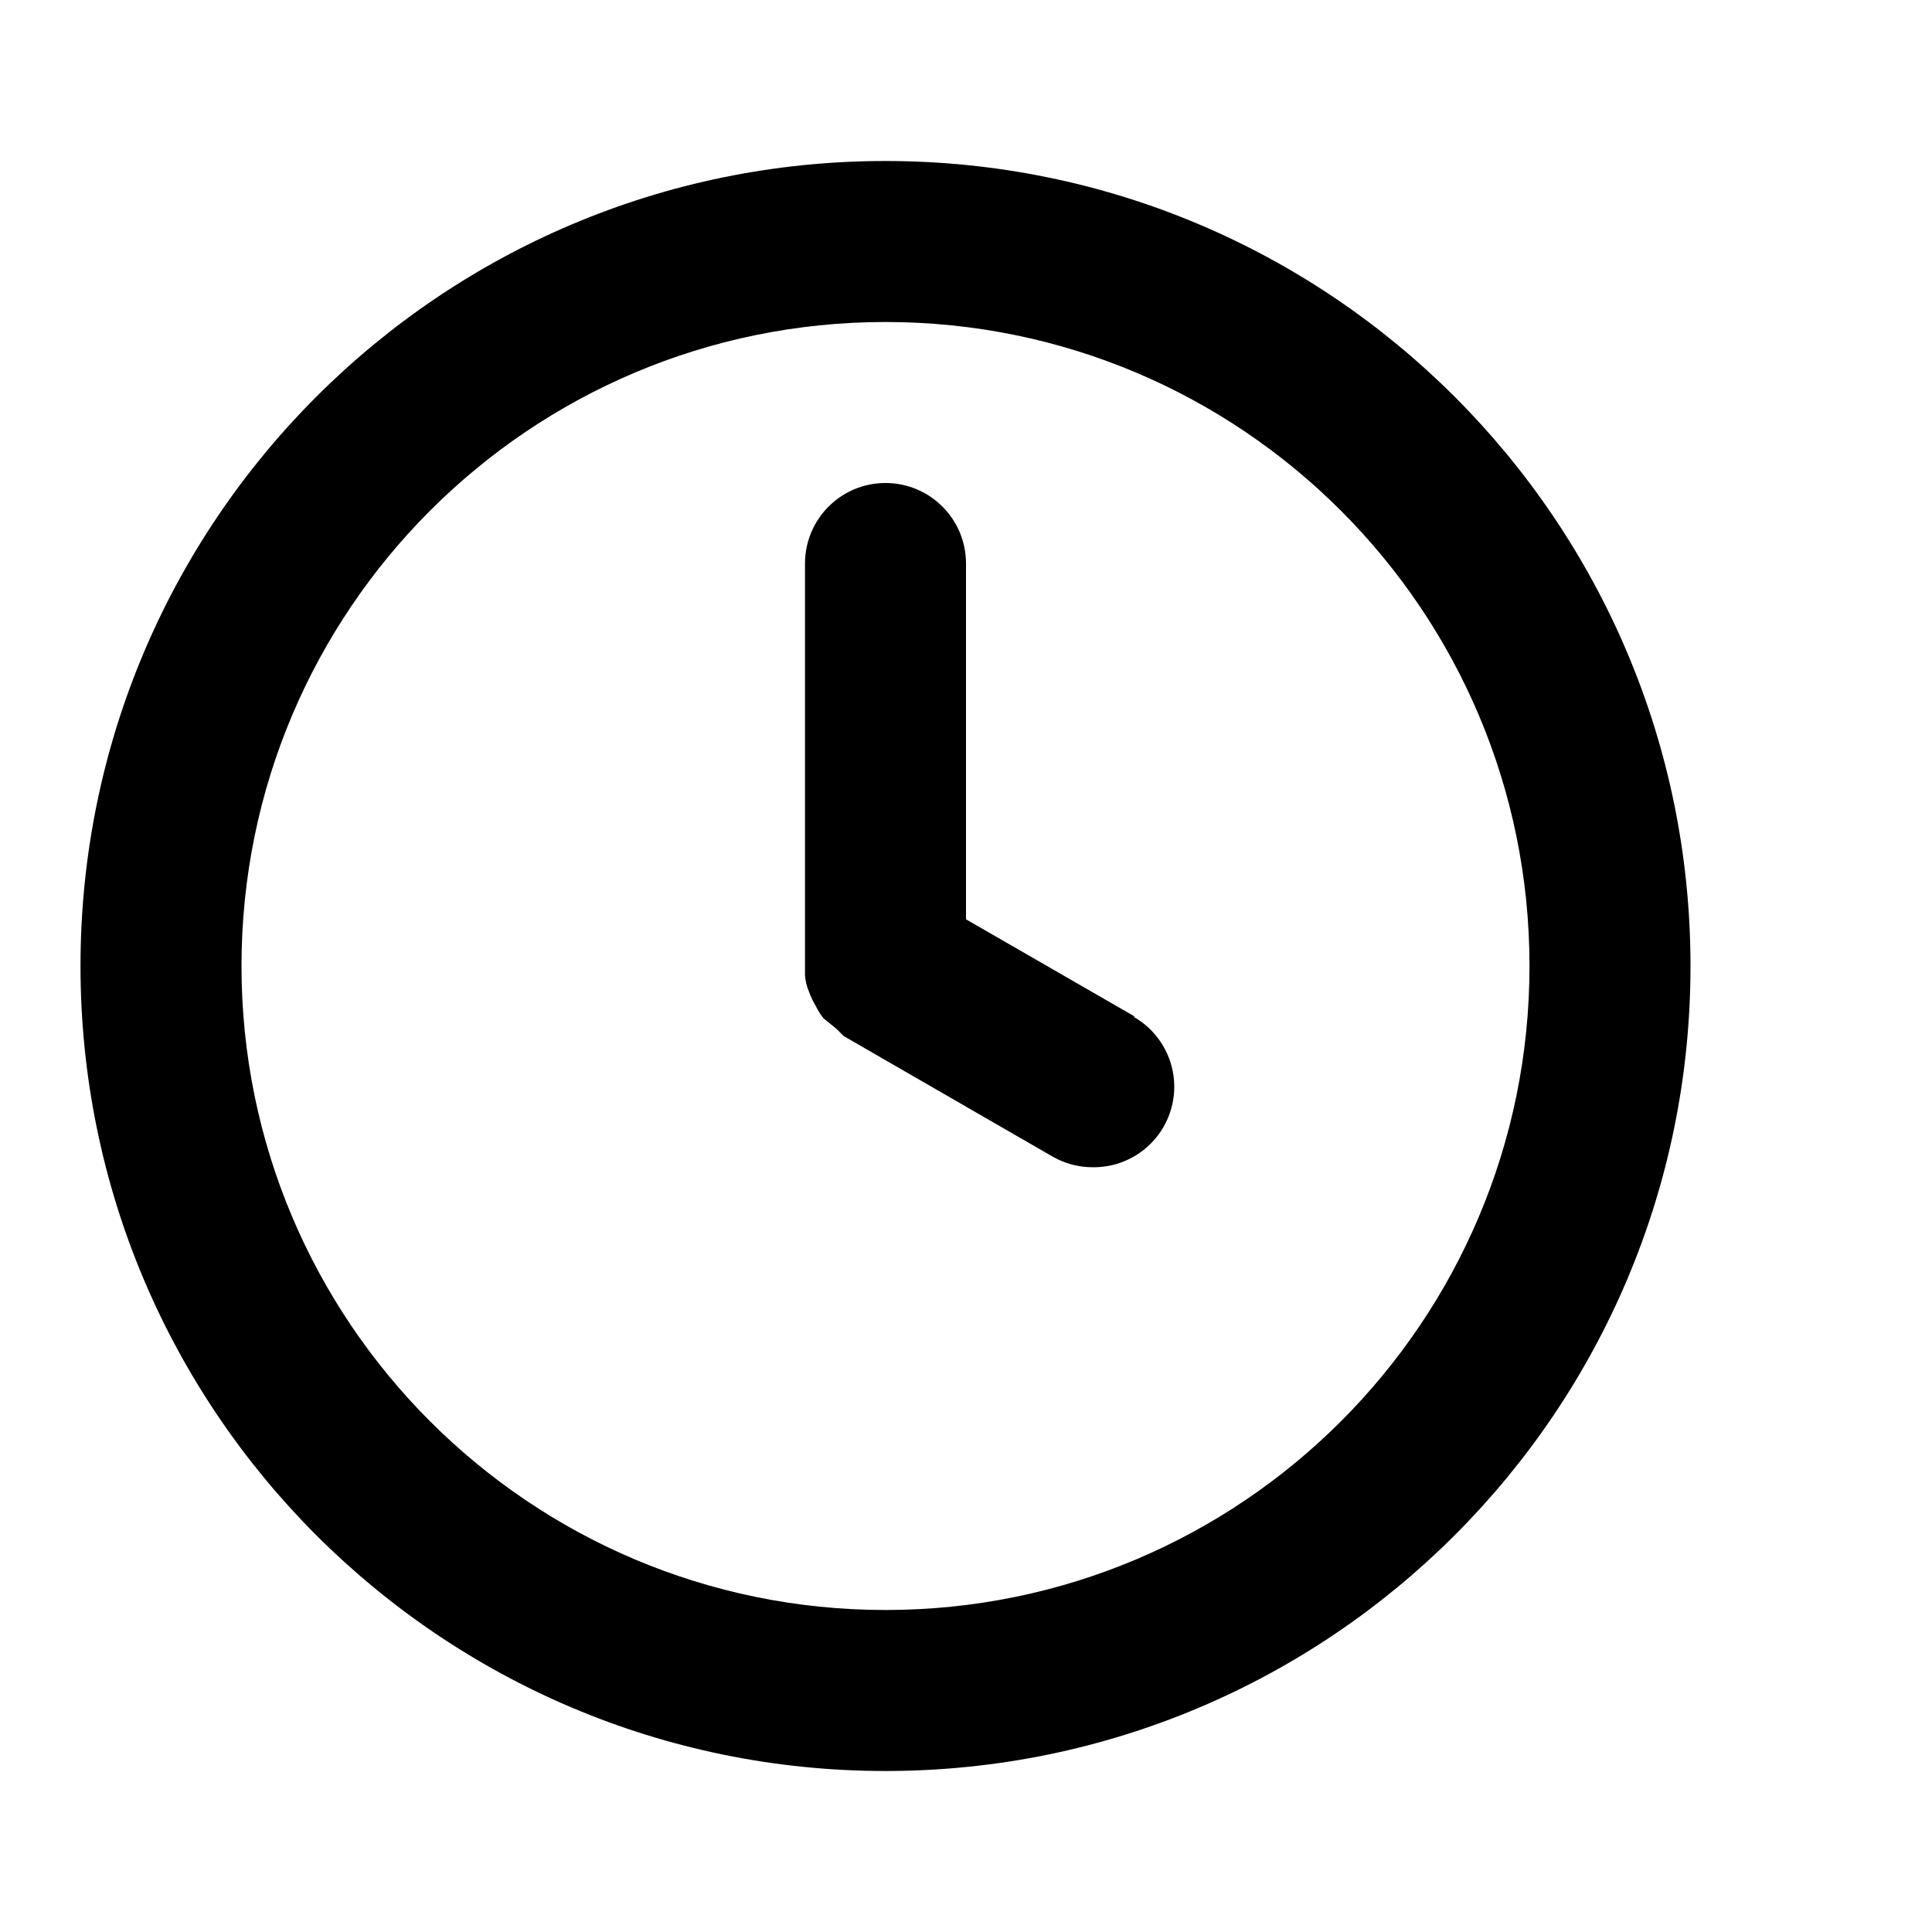
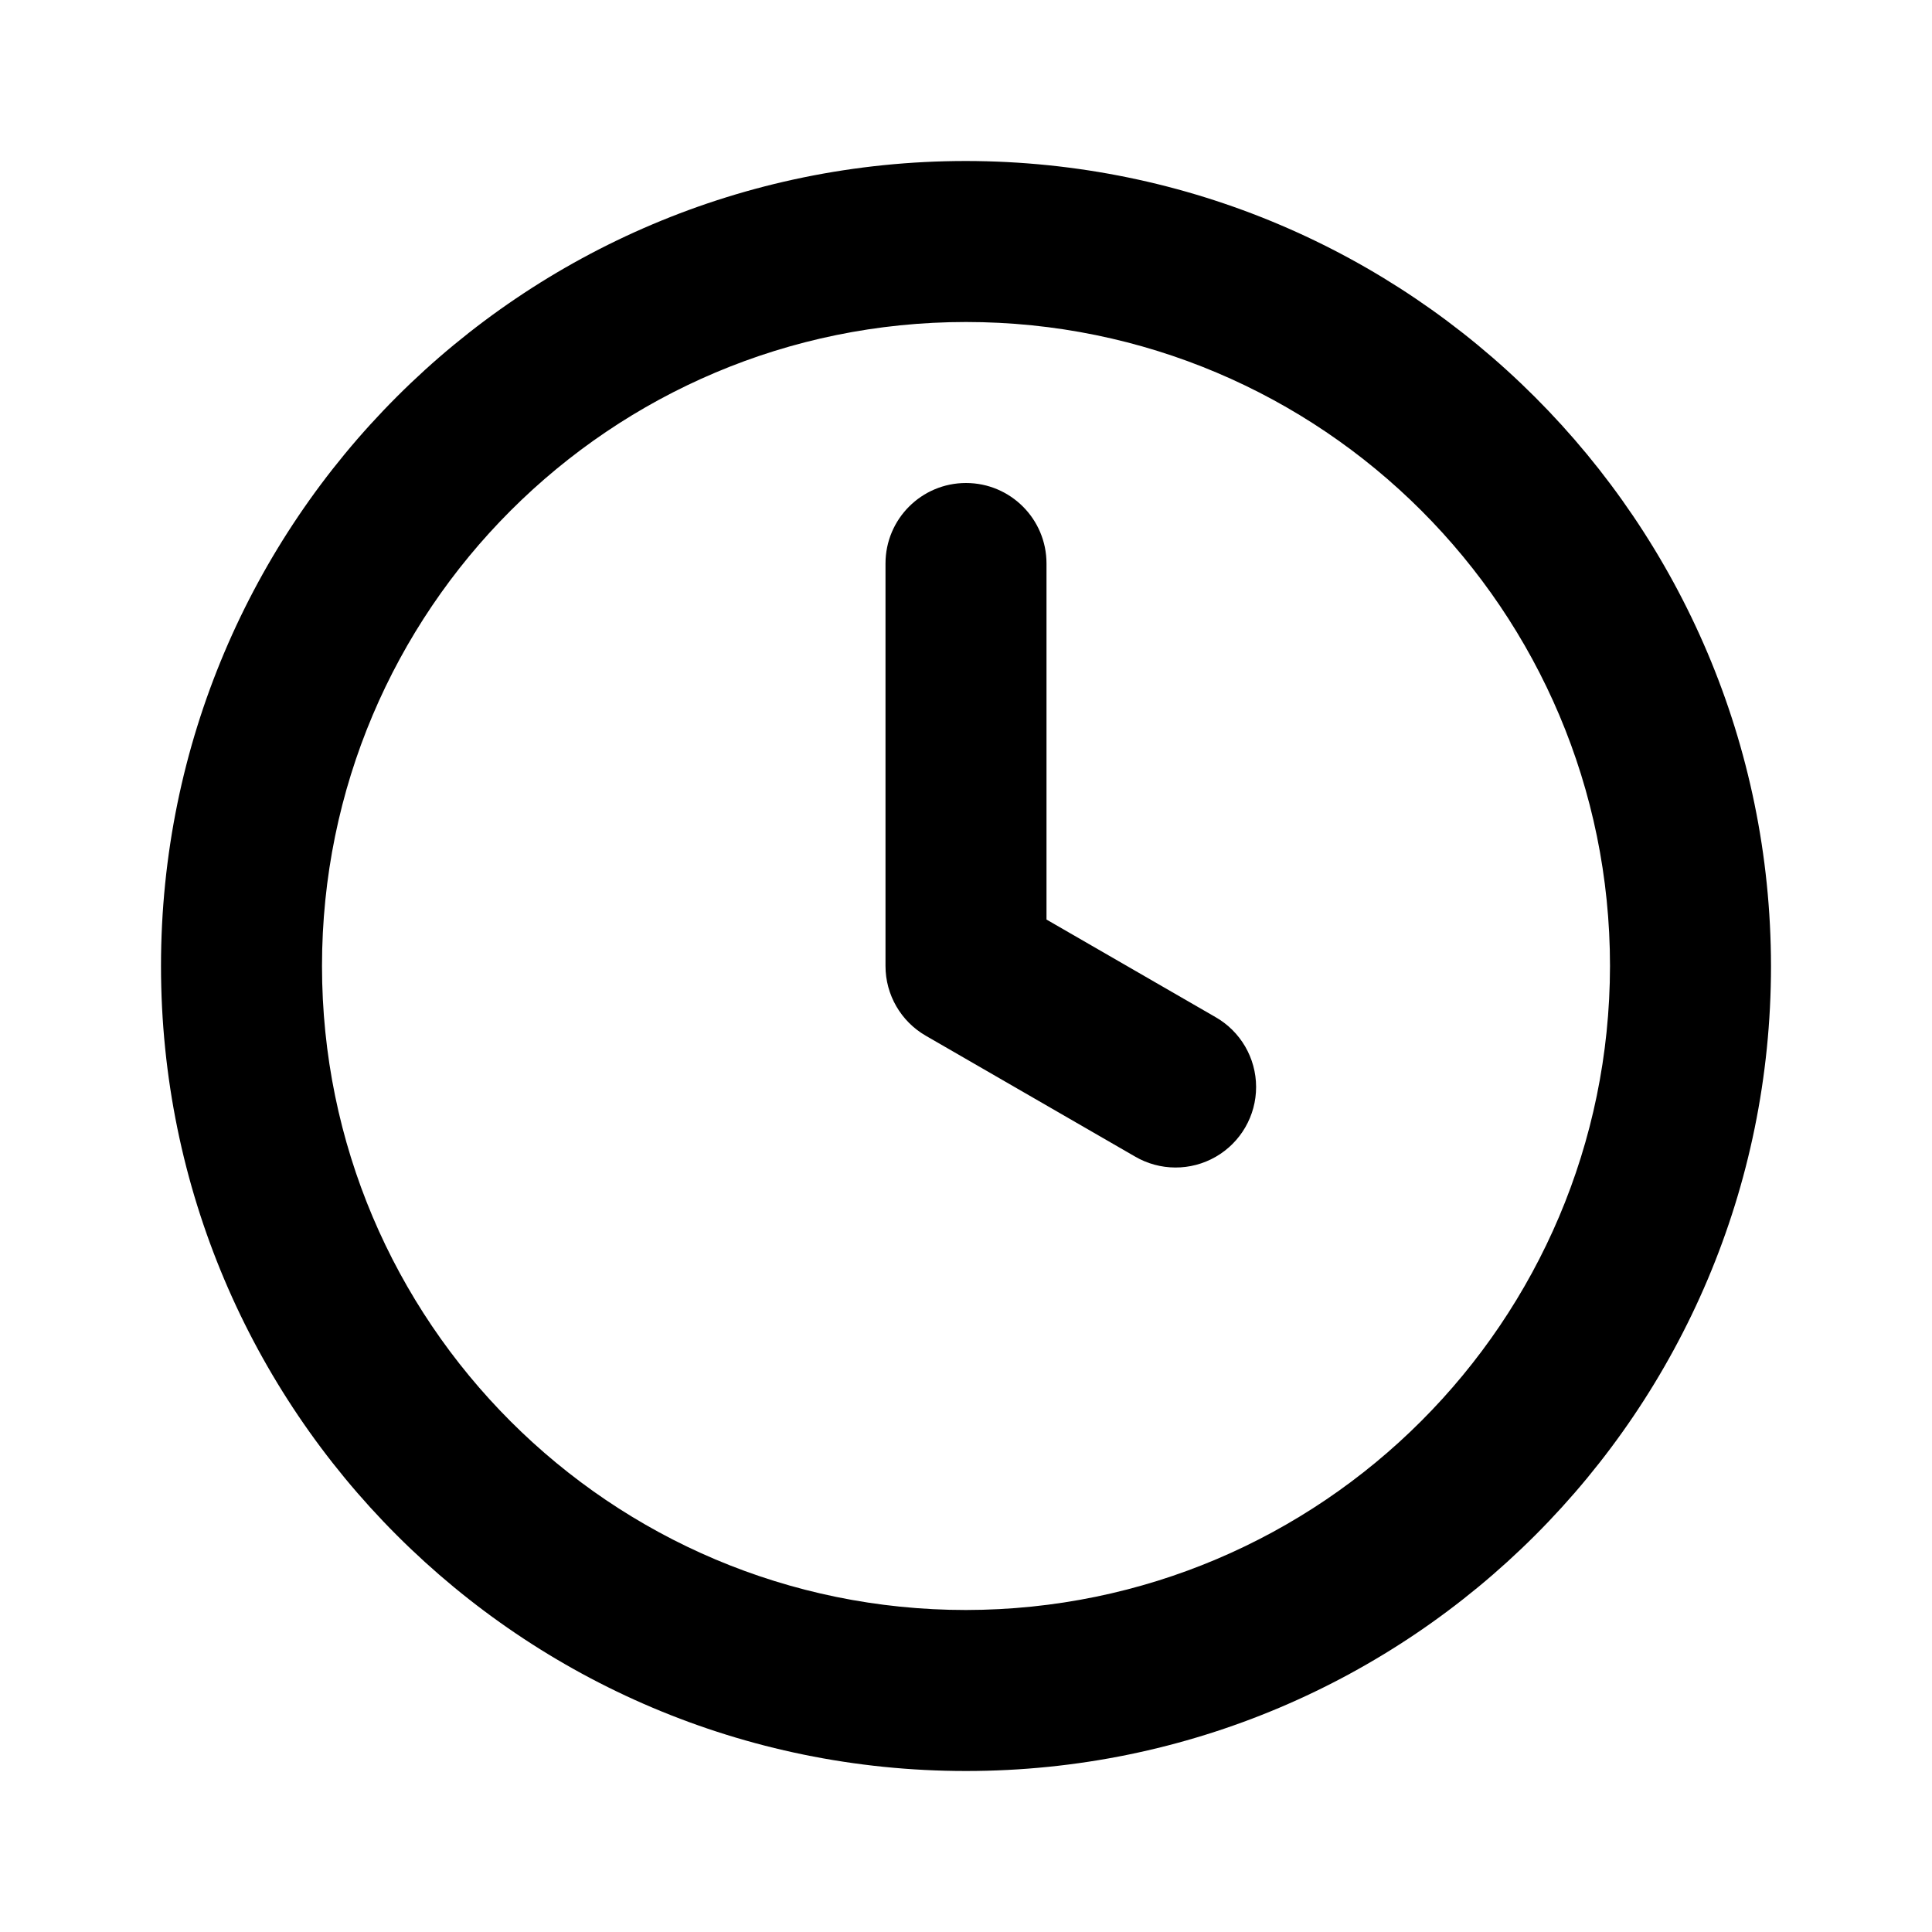
<svg xmlns="http://www.w3.org/2000/svg" viewBox="0 0 24 24">
-   <path d="M11 2a10 10 0 1010 10A10 10 0 0011 2zm0 18a8 8 0 118-8 8 8 0 01-8 8zm3.1-7.37L12 11.42V7a1 1 0 00-2 0v5.12a.65.65 0 00.05.2.89.89 0 00.08.17.86.86 0 00.1.16l.16.13.09.09 2.6 1.5a1 1 0 00.5.13 1 1 0 00.5-1.87z" />
+   <path d="M15.098 12.634L13 11.423V7a1 1 0 00-2 0v5a1 1 0 00.5.866l2.598 1.5a1 1 0 101-1.732zM12 2a10 10 0 1010 10A10.011 10.011 0 0012 2zm0 18a8 8 0 118-8 8.01 8.01 0 01-8 8z" />
</svg>
